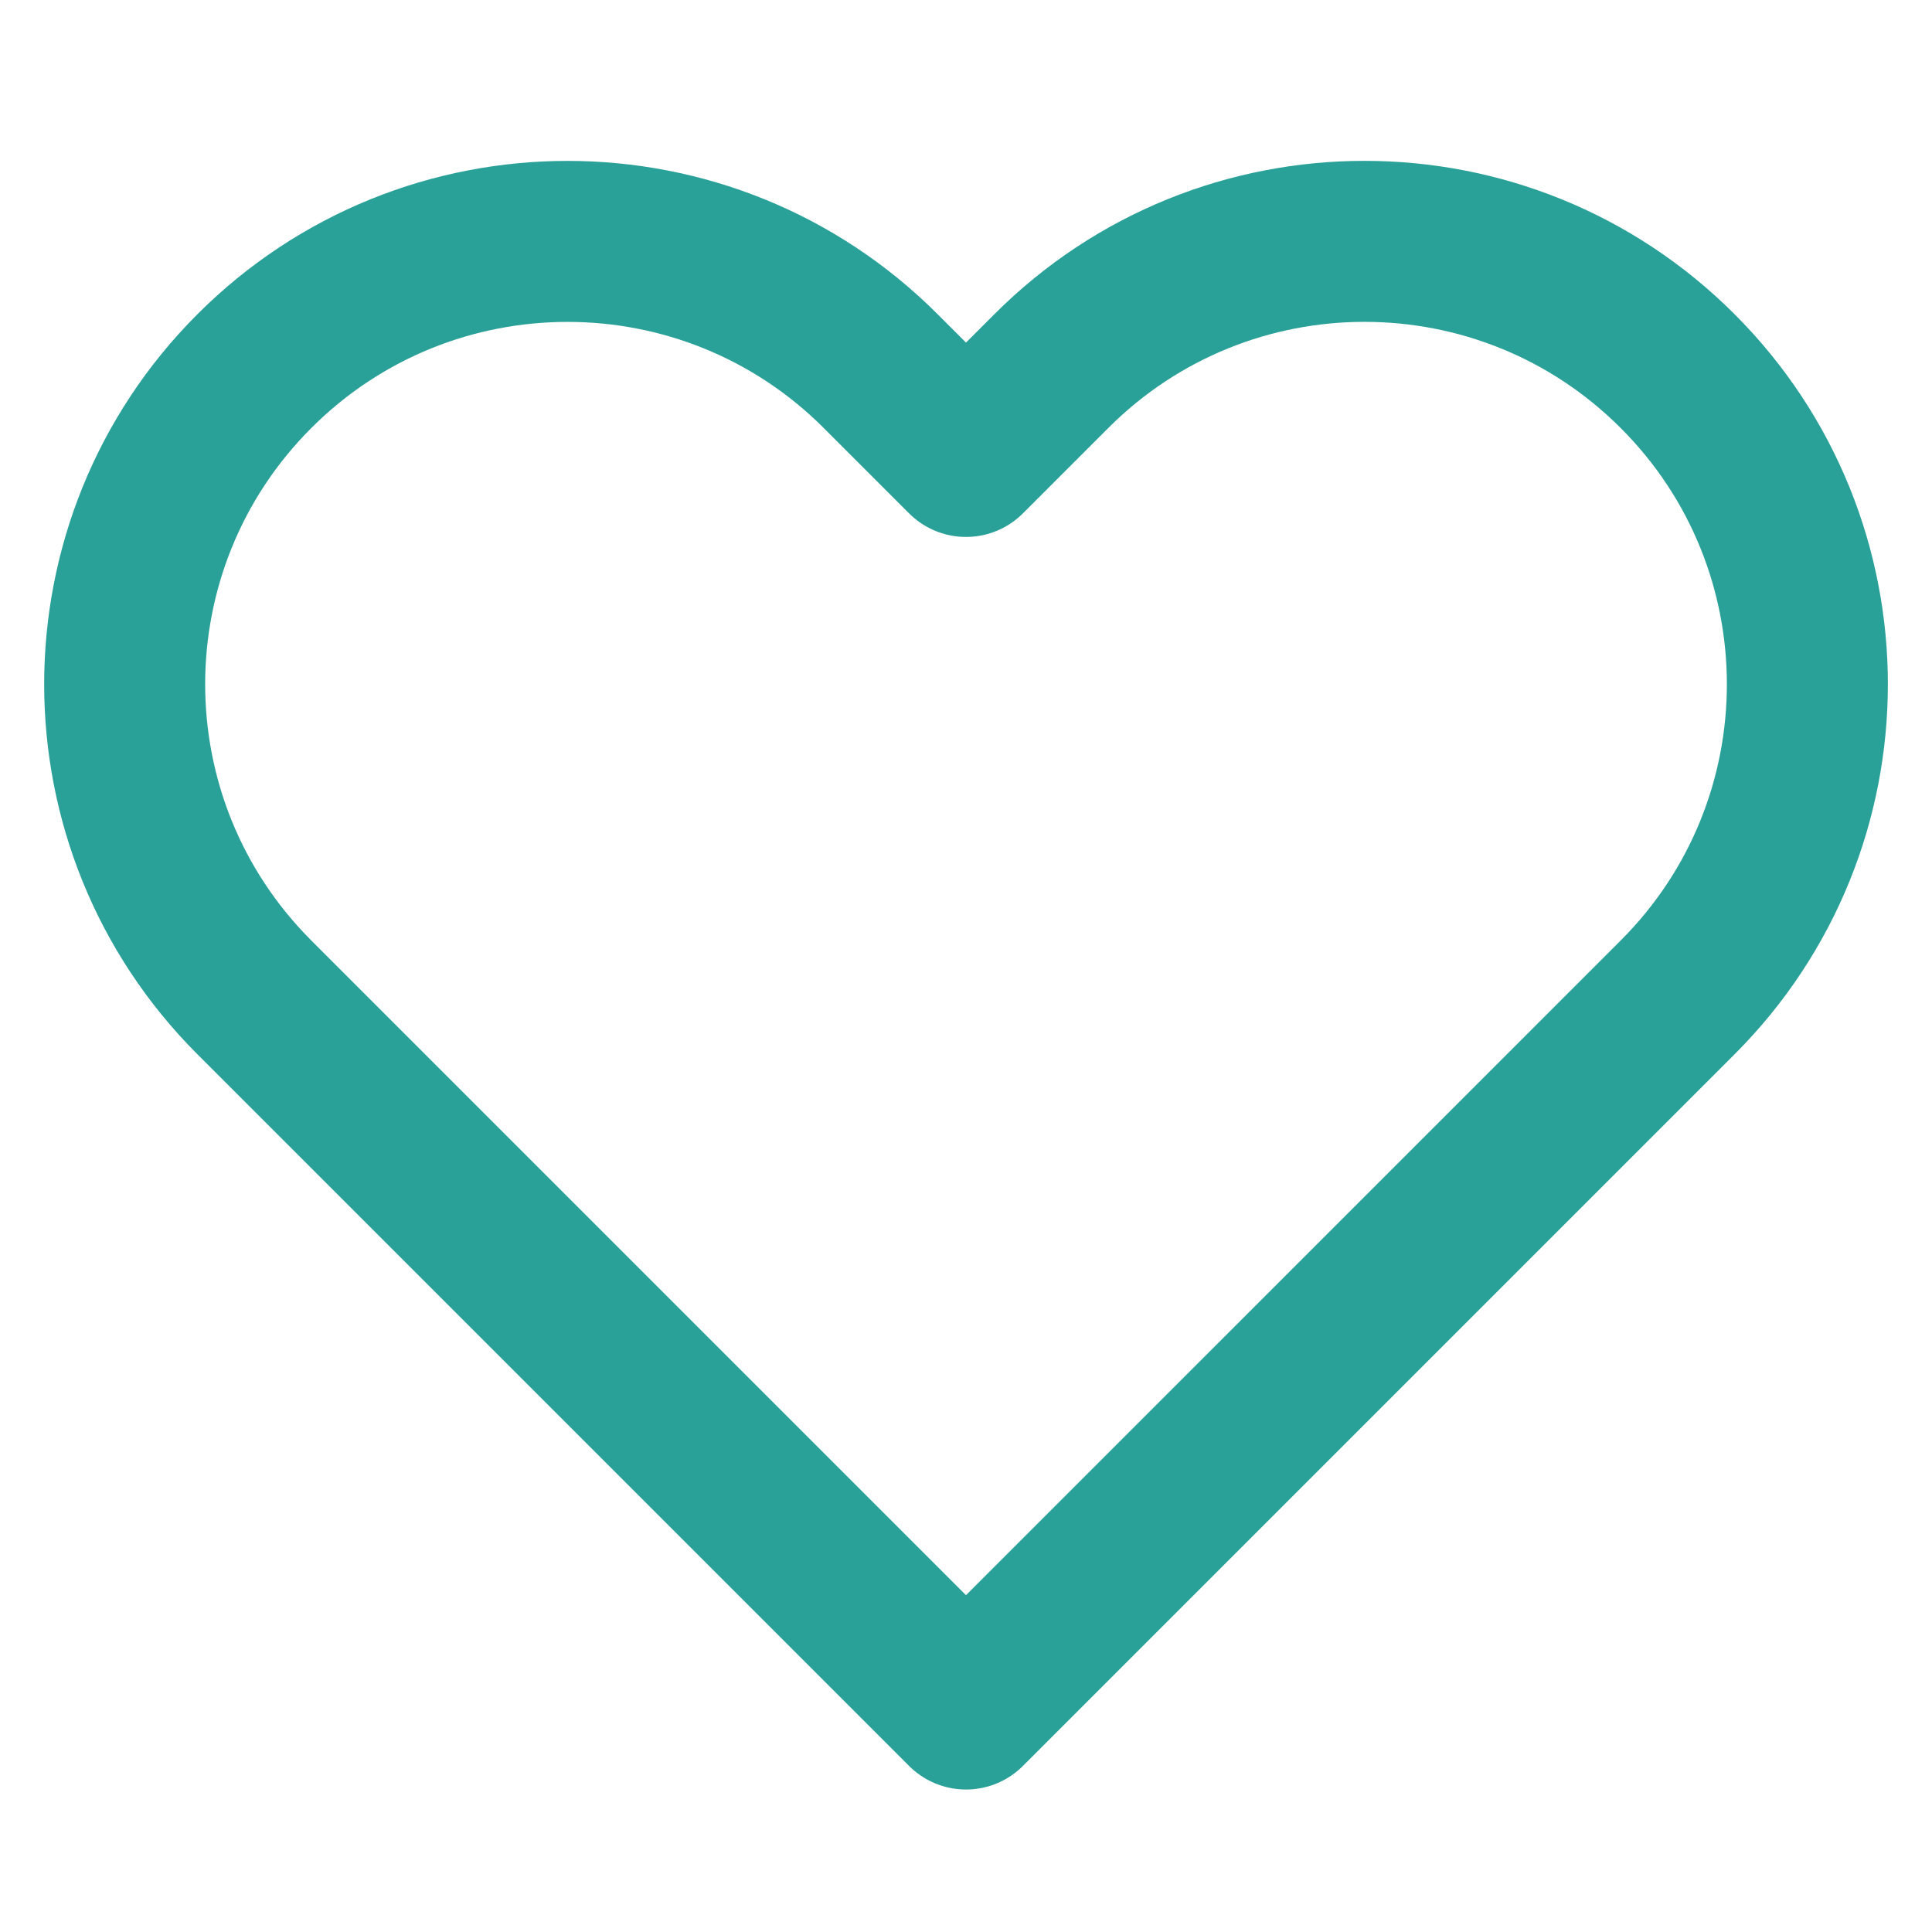
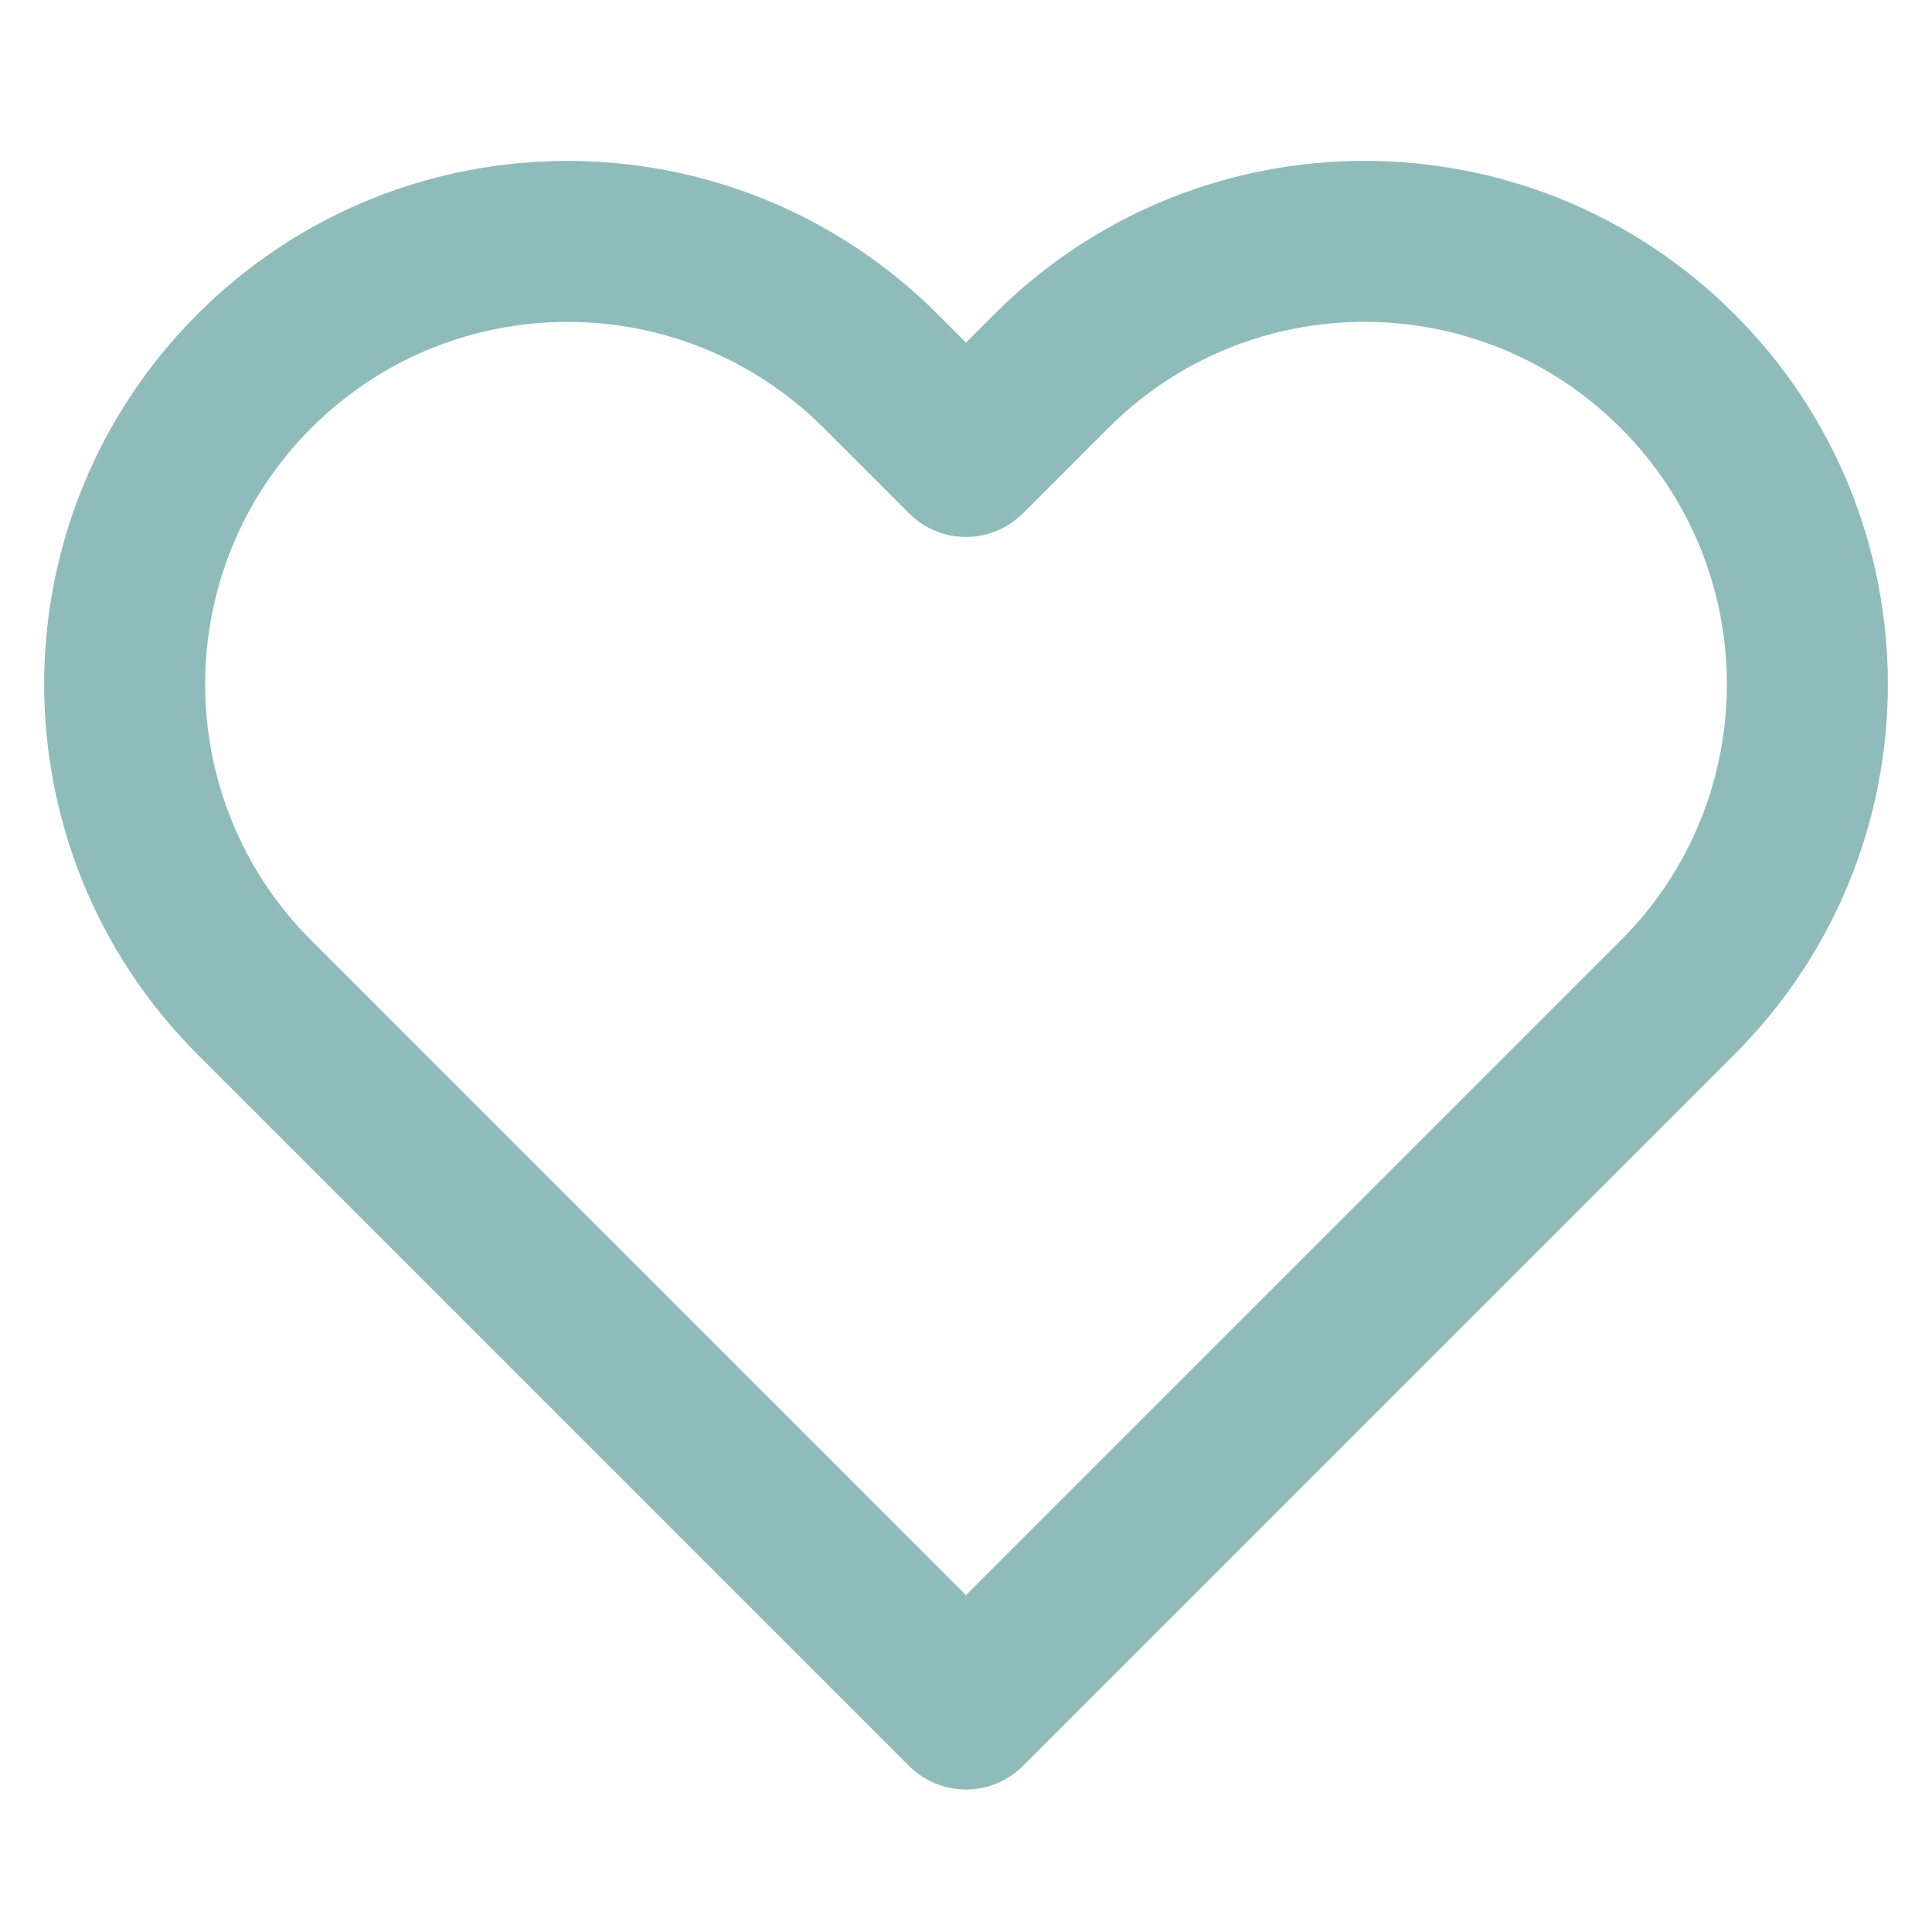
- <svg xmlns="http://www.w3.org/2000/svg" width="24" height="24" viewBox="0 0 24 24" fill="none" stroke="#2aa198" stroke-width="2" stroke-linecap="round" stroke-linejoin="round" class="feather feather-heart">
+ <svg xmlns="http://www.w3.org/2000/svg" width="24" height="24" viewBox="0 0 24 24" fill="none" stroke="#8FBCBB" stroke-width="2" stroke-linecap="round" stroke-linejoin="round" class="feather feather-heart">
  <path d="M20.84 4.61a5.5 5.5 0 0 0-7.78 0L12 5.67l-1.06-1.06a5.5 5.5 0 0 0-7.78 7.78l1.06 1.06L12 21.23l7.78-7.78 1.06-1.06a5.5 5.5 0 0 0 0-7.78z" />
</svg>
